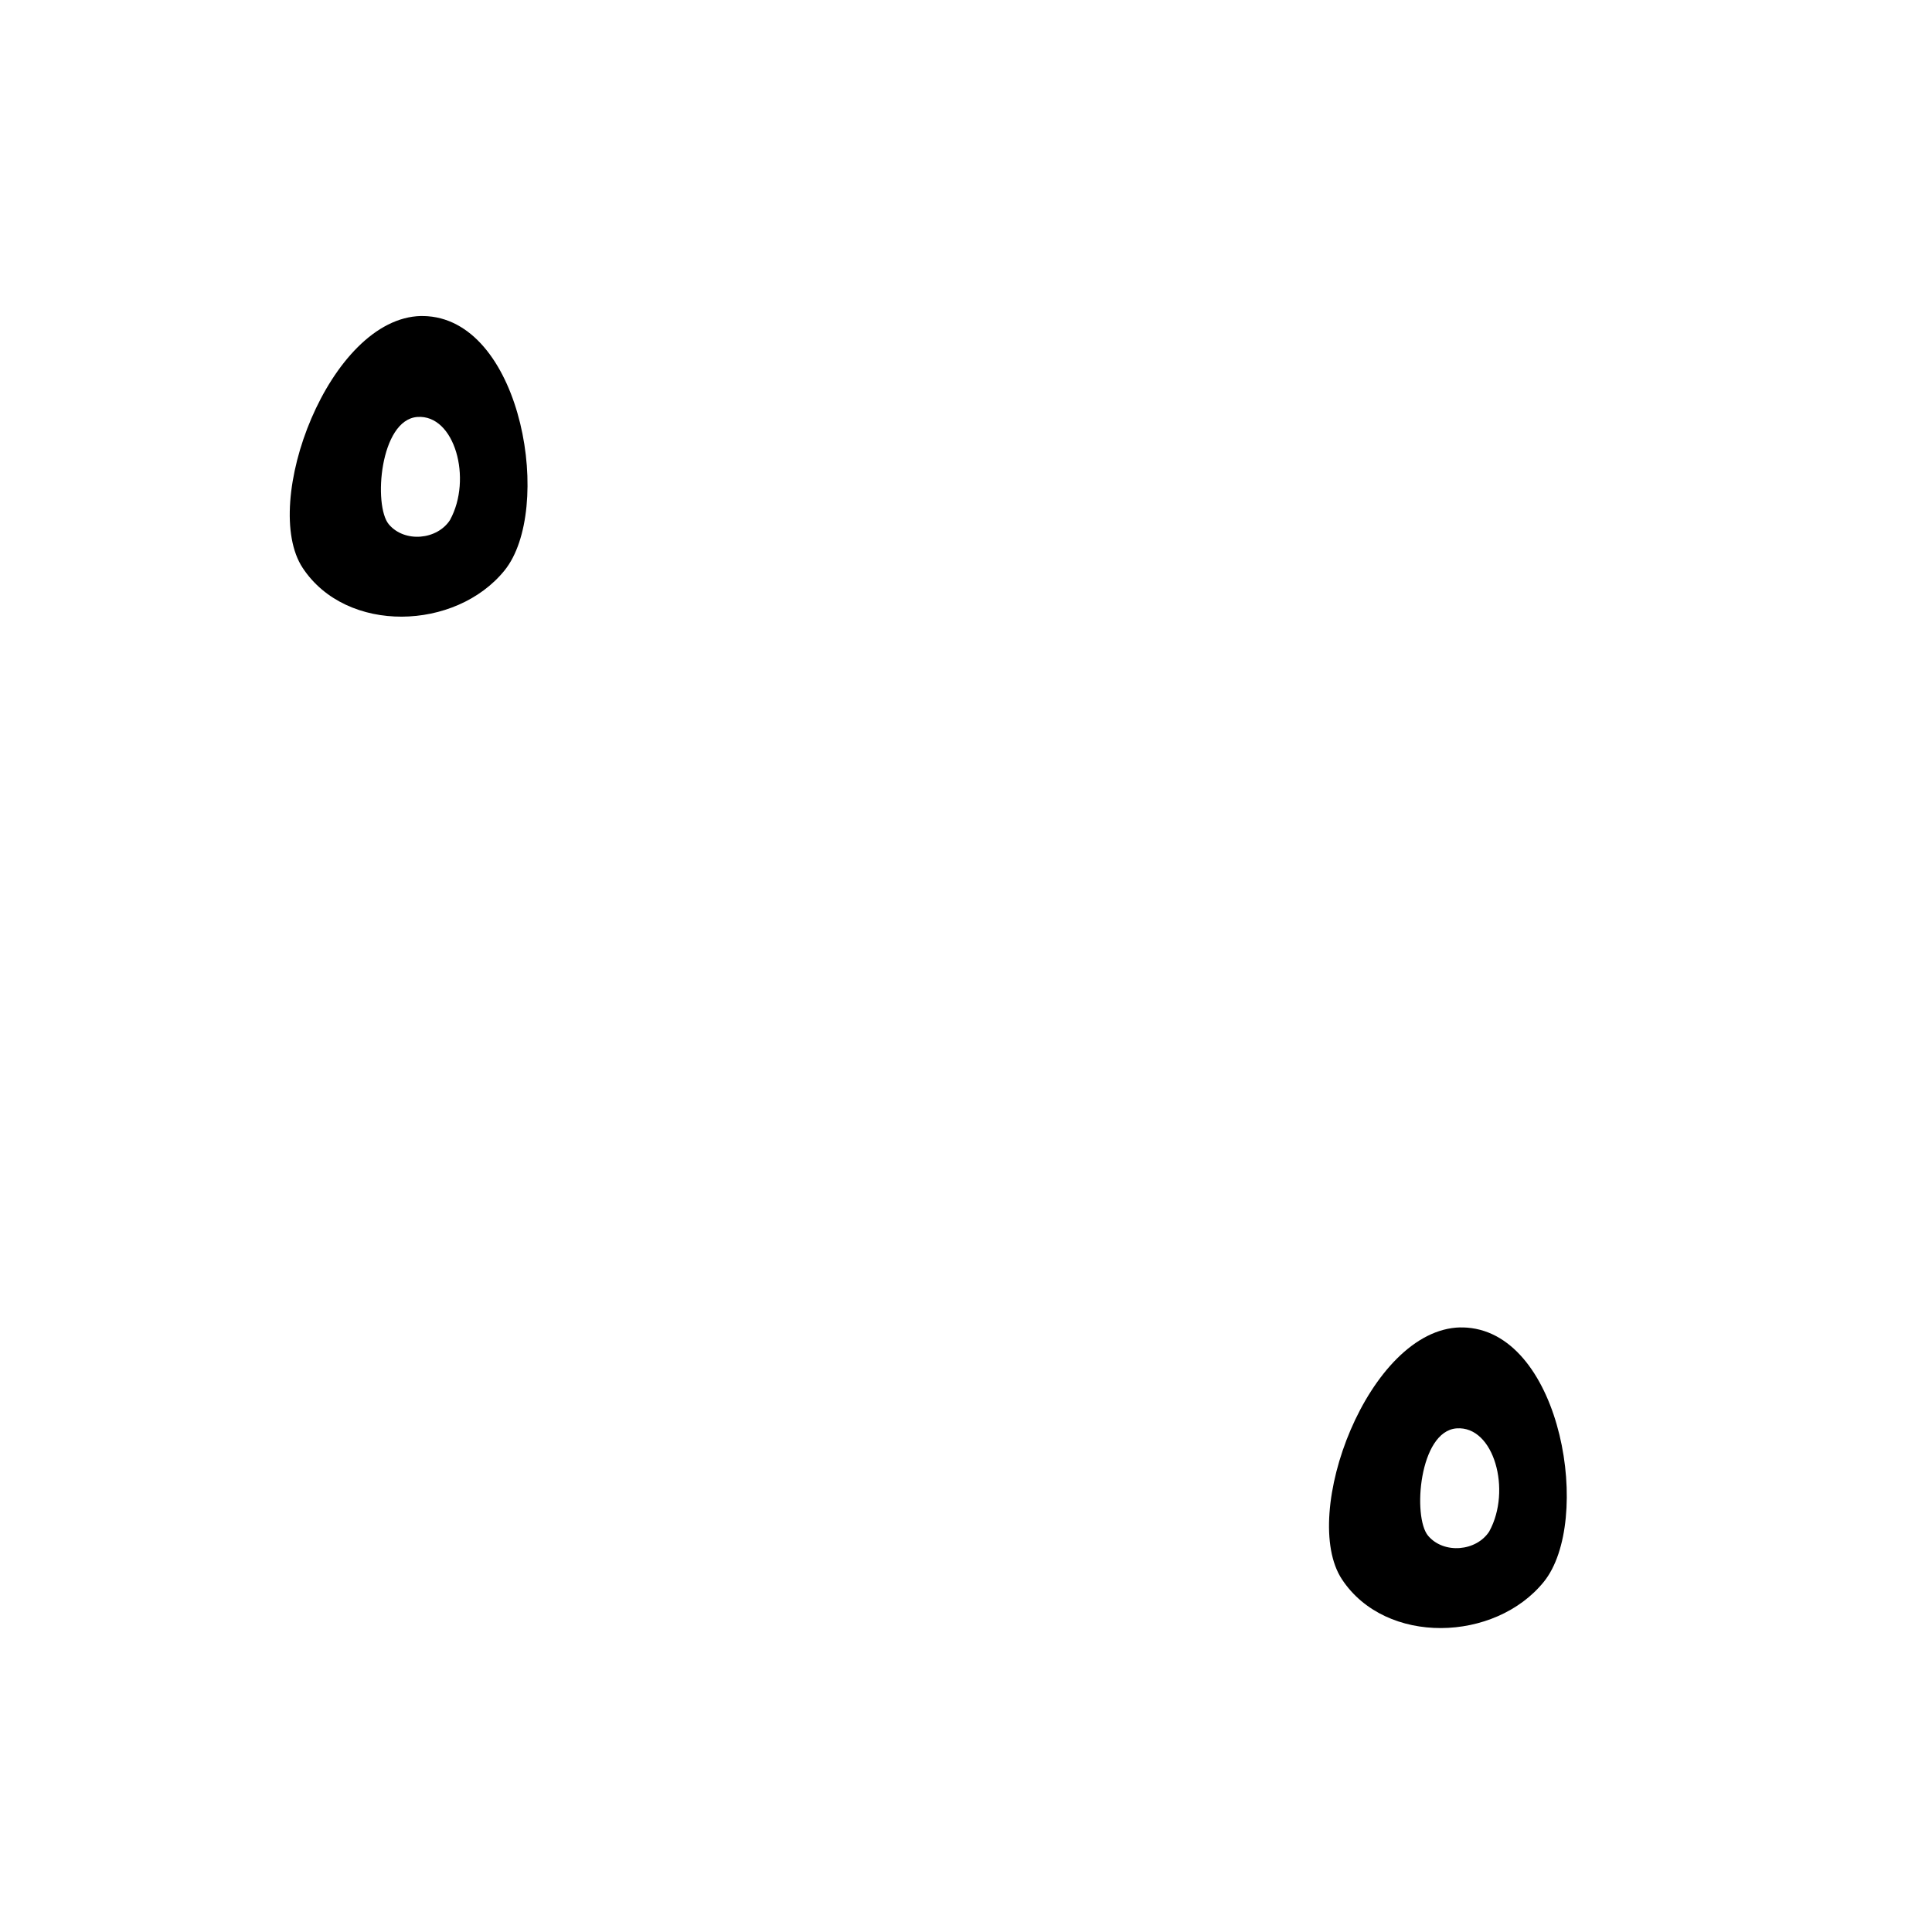
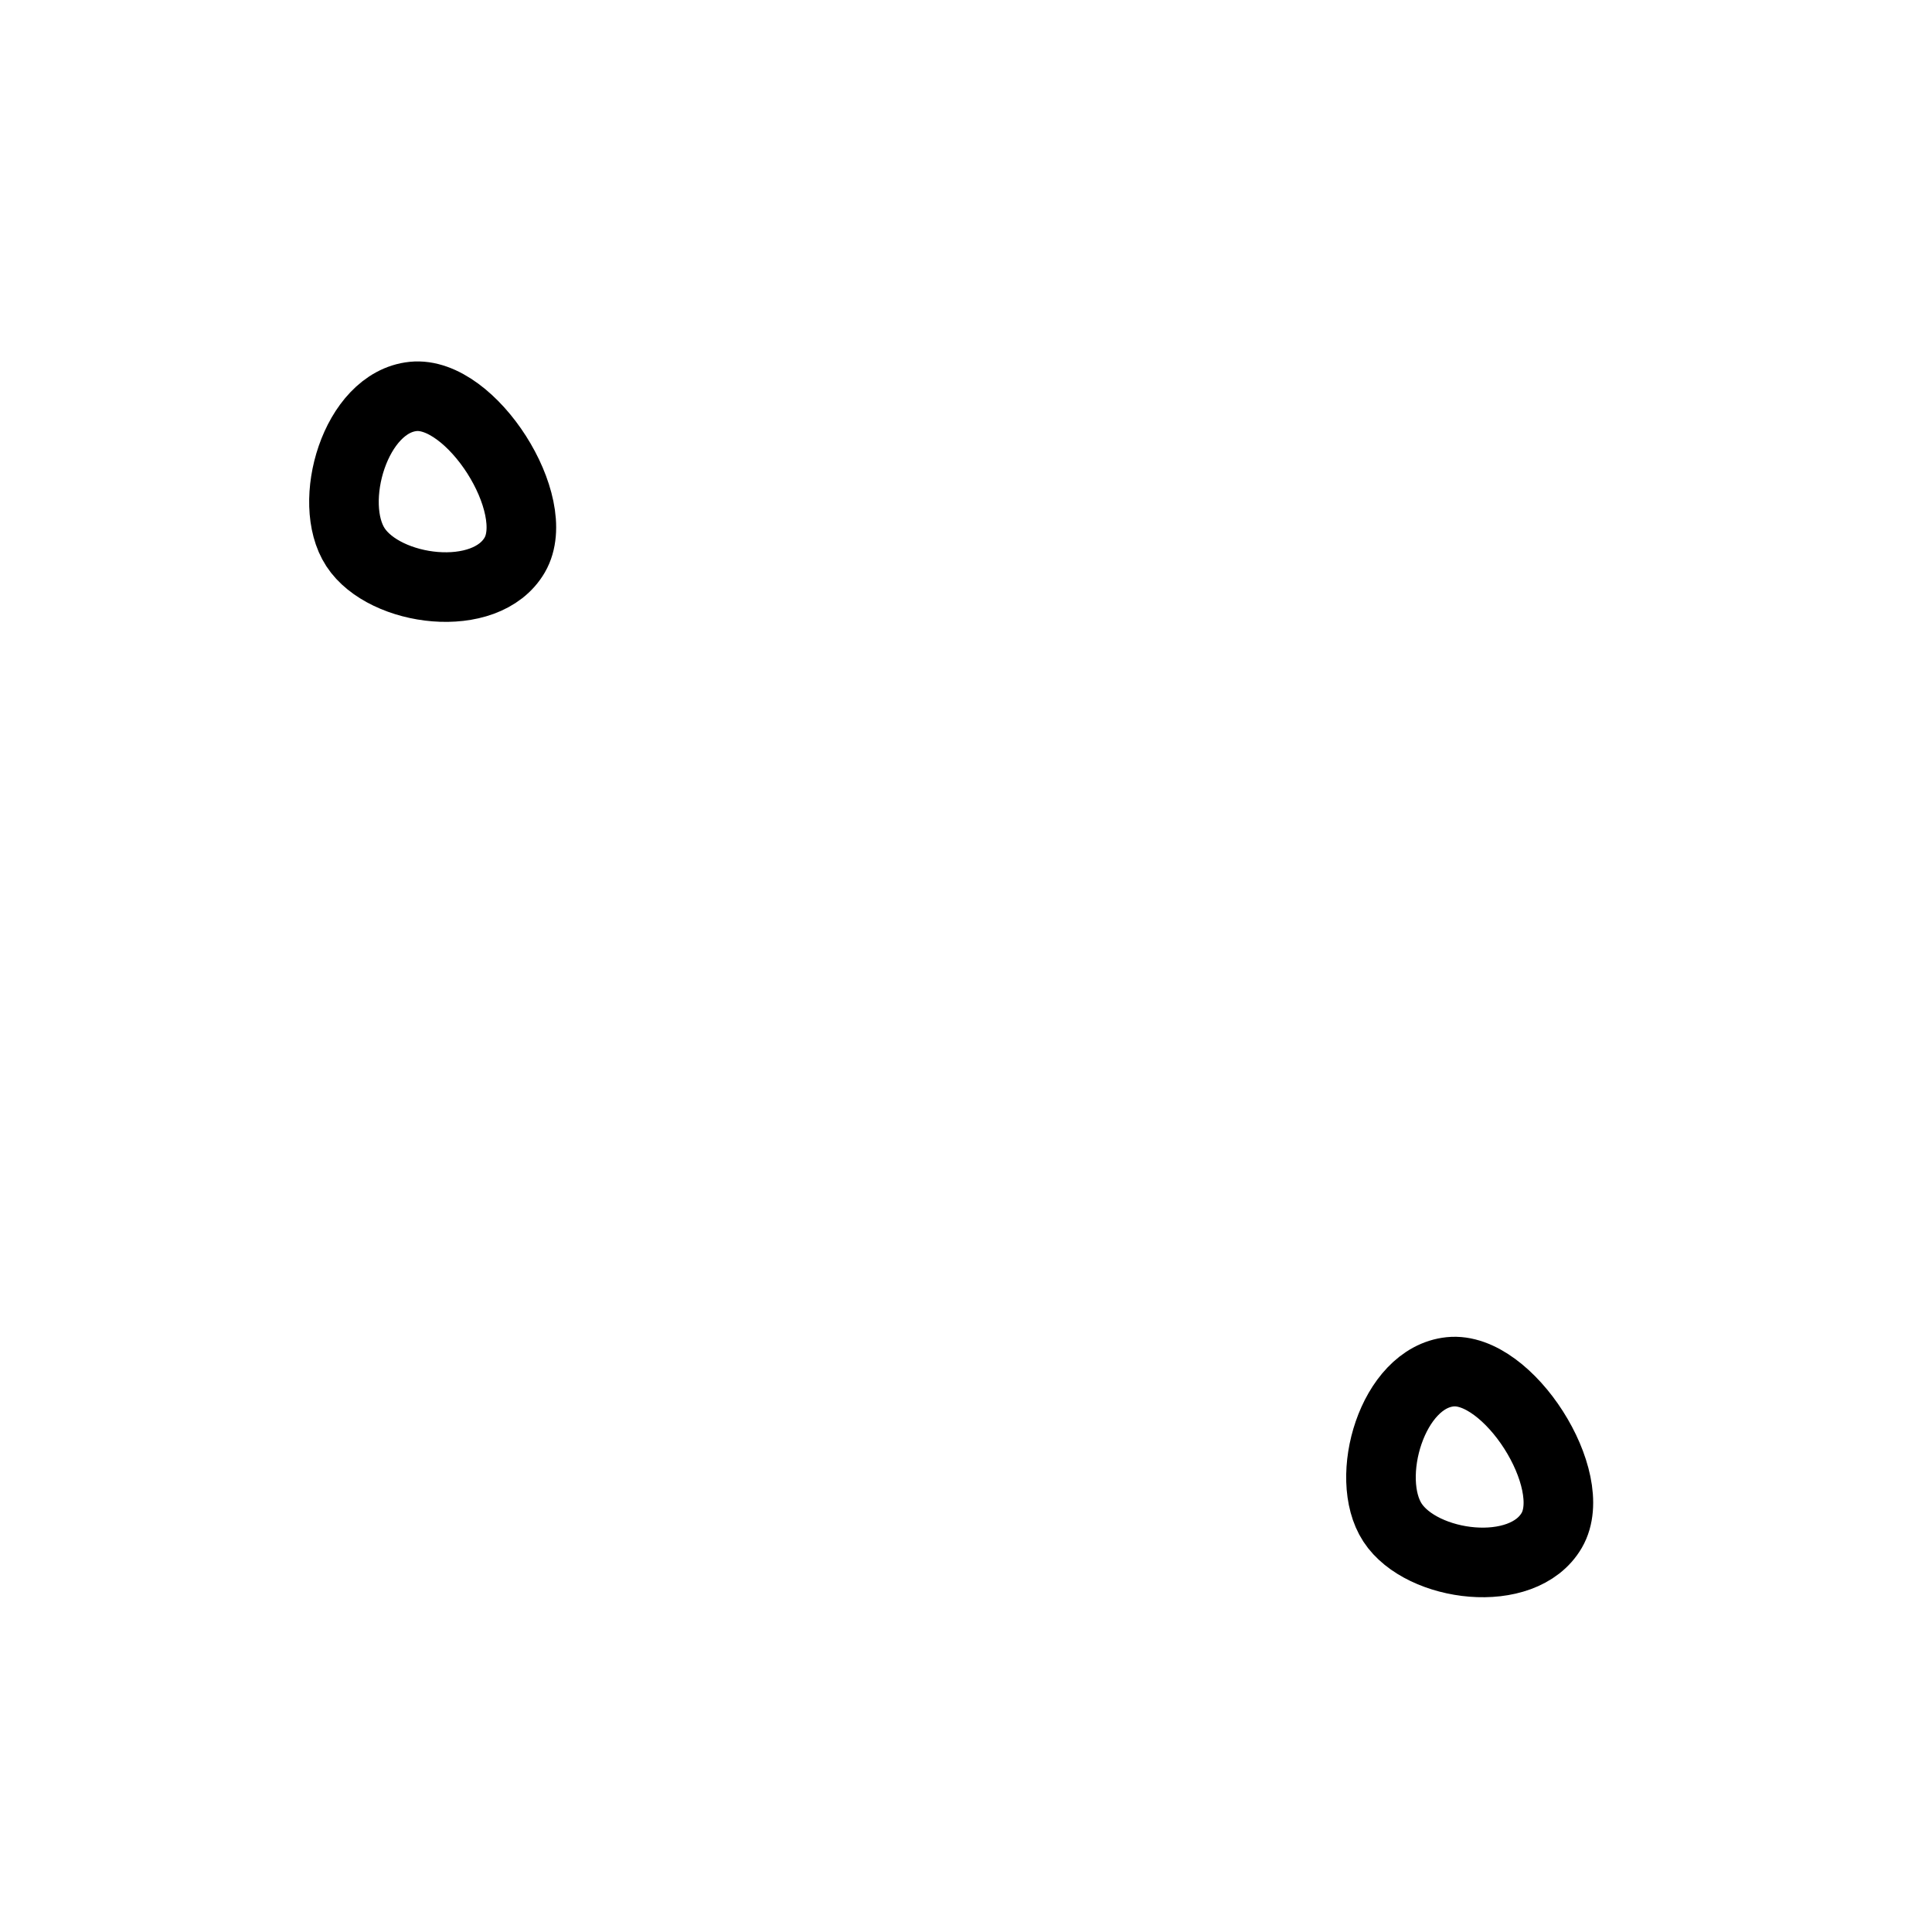
<svg xmlns="http://www.w3.org/2000/svg" width="50mm" height="50mm" viewBox="0 0 50 50" version="1.1" id="svg5">
  <defs id="defs2" />
  <g id="layer1">
-     <path id="path346" style="fill:#000000;stroke-width:0.653;stroke-linecap:round;paint-order:fill markers stroke;stop-color:#000000" d="m 10.899,8.178 c -2.381,0.049 -4.173,4.847 -3.064,6.522 1.135,1.715 3.962,1.622 5.223,0.062 1.26,-1.56 0.48,-6.39 -1.986,-6.578 -0.058,-0.004 -0.116,-0.006 -0.173,-0.005 z m 0.75,5.276 c -0.334,0.522 -1.179,0.597 -1.586,0.116 -0.406,-0.482 -0.232,-2.708 0.738,-2.779 0.97,-0.07 1.426,1.606 0.847,2.663 z" />
-     <path id="path346-3" style="fill:#000000;stroke-width:0.653;stroke-linecap:round;paint-order:fill markers stroke;stop-color:#000000" d="m 37.795,34.353 c -2.381,0.049 -4.173,4.847 -3.064,6.522 1.135,1.715 3.962,1.622 5.223,0.062 1.26,-1.56 0.48,-6.39 -1.986,-6.578 -0.058,-0.004 -0.116,-0.006 -0.173,-0.005 z m 0.75,5.276 c -0.334,0.522 -1.179,0.597 -1.586,0.116 -0.406,-0.482 -0.232,-2.708 0.738,-2.779 0.97,-0.07 1.426,1.606 0.847,2.663 z" />
+     <path style="fill:none;stroke:#000000;stroke-width:1.801;stroke-linecap:round;stroke-linejoin:round;stroke-dasharray:none;paint-order:fill markers stroke;stop-color:#000000" d="m 10.693,10.26 c -1.5,0.154 -2.25,2.743 -1.493,3.902 0.757,1.159 3.371,1.497 4.122,0.199 0.751,-1.298 -1.128,-4.255 -2.629,-4.101 z" id="path14480" />
+     <path style="fill:none;stroke:#000000;stroke-width:1.801;stroke-linecap:round;stroke-linejoin:round;stroke-dasharray:none;paint-order:fill markers stroke;stop-color:#000000" d="m 37.531,35.502 c -1.5,0.154 -2.25,2.743 -1.493,3.902 0.757,1.159 3.371,1.497 4.122,0.199 0.751,-1.298 -1.128,-4.255 -2.629,-4.101 z" id="path14480-3" />
  </g>
</svg>
